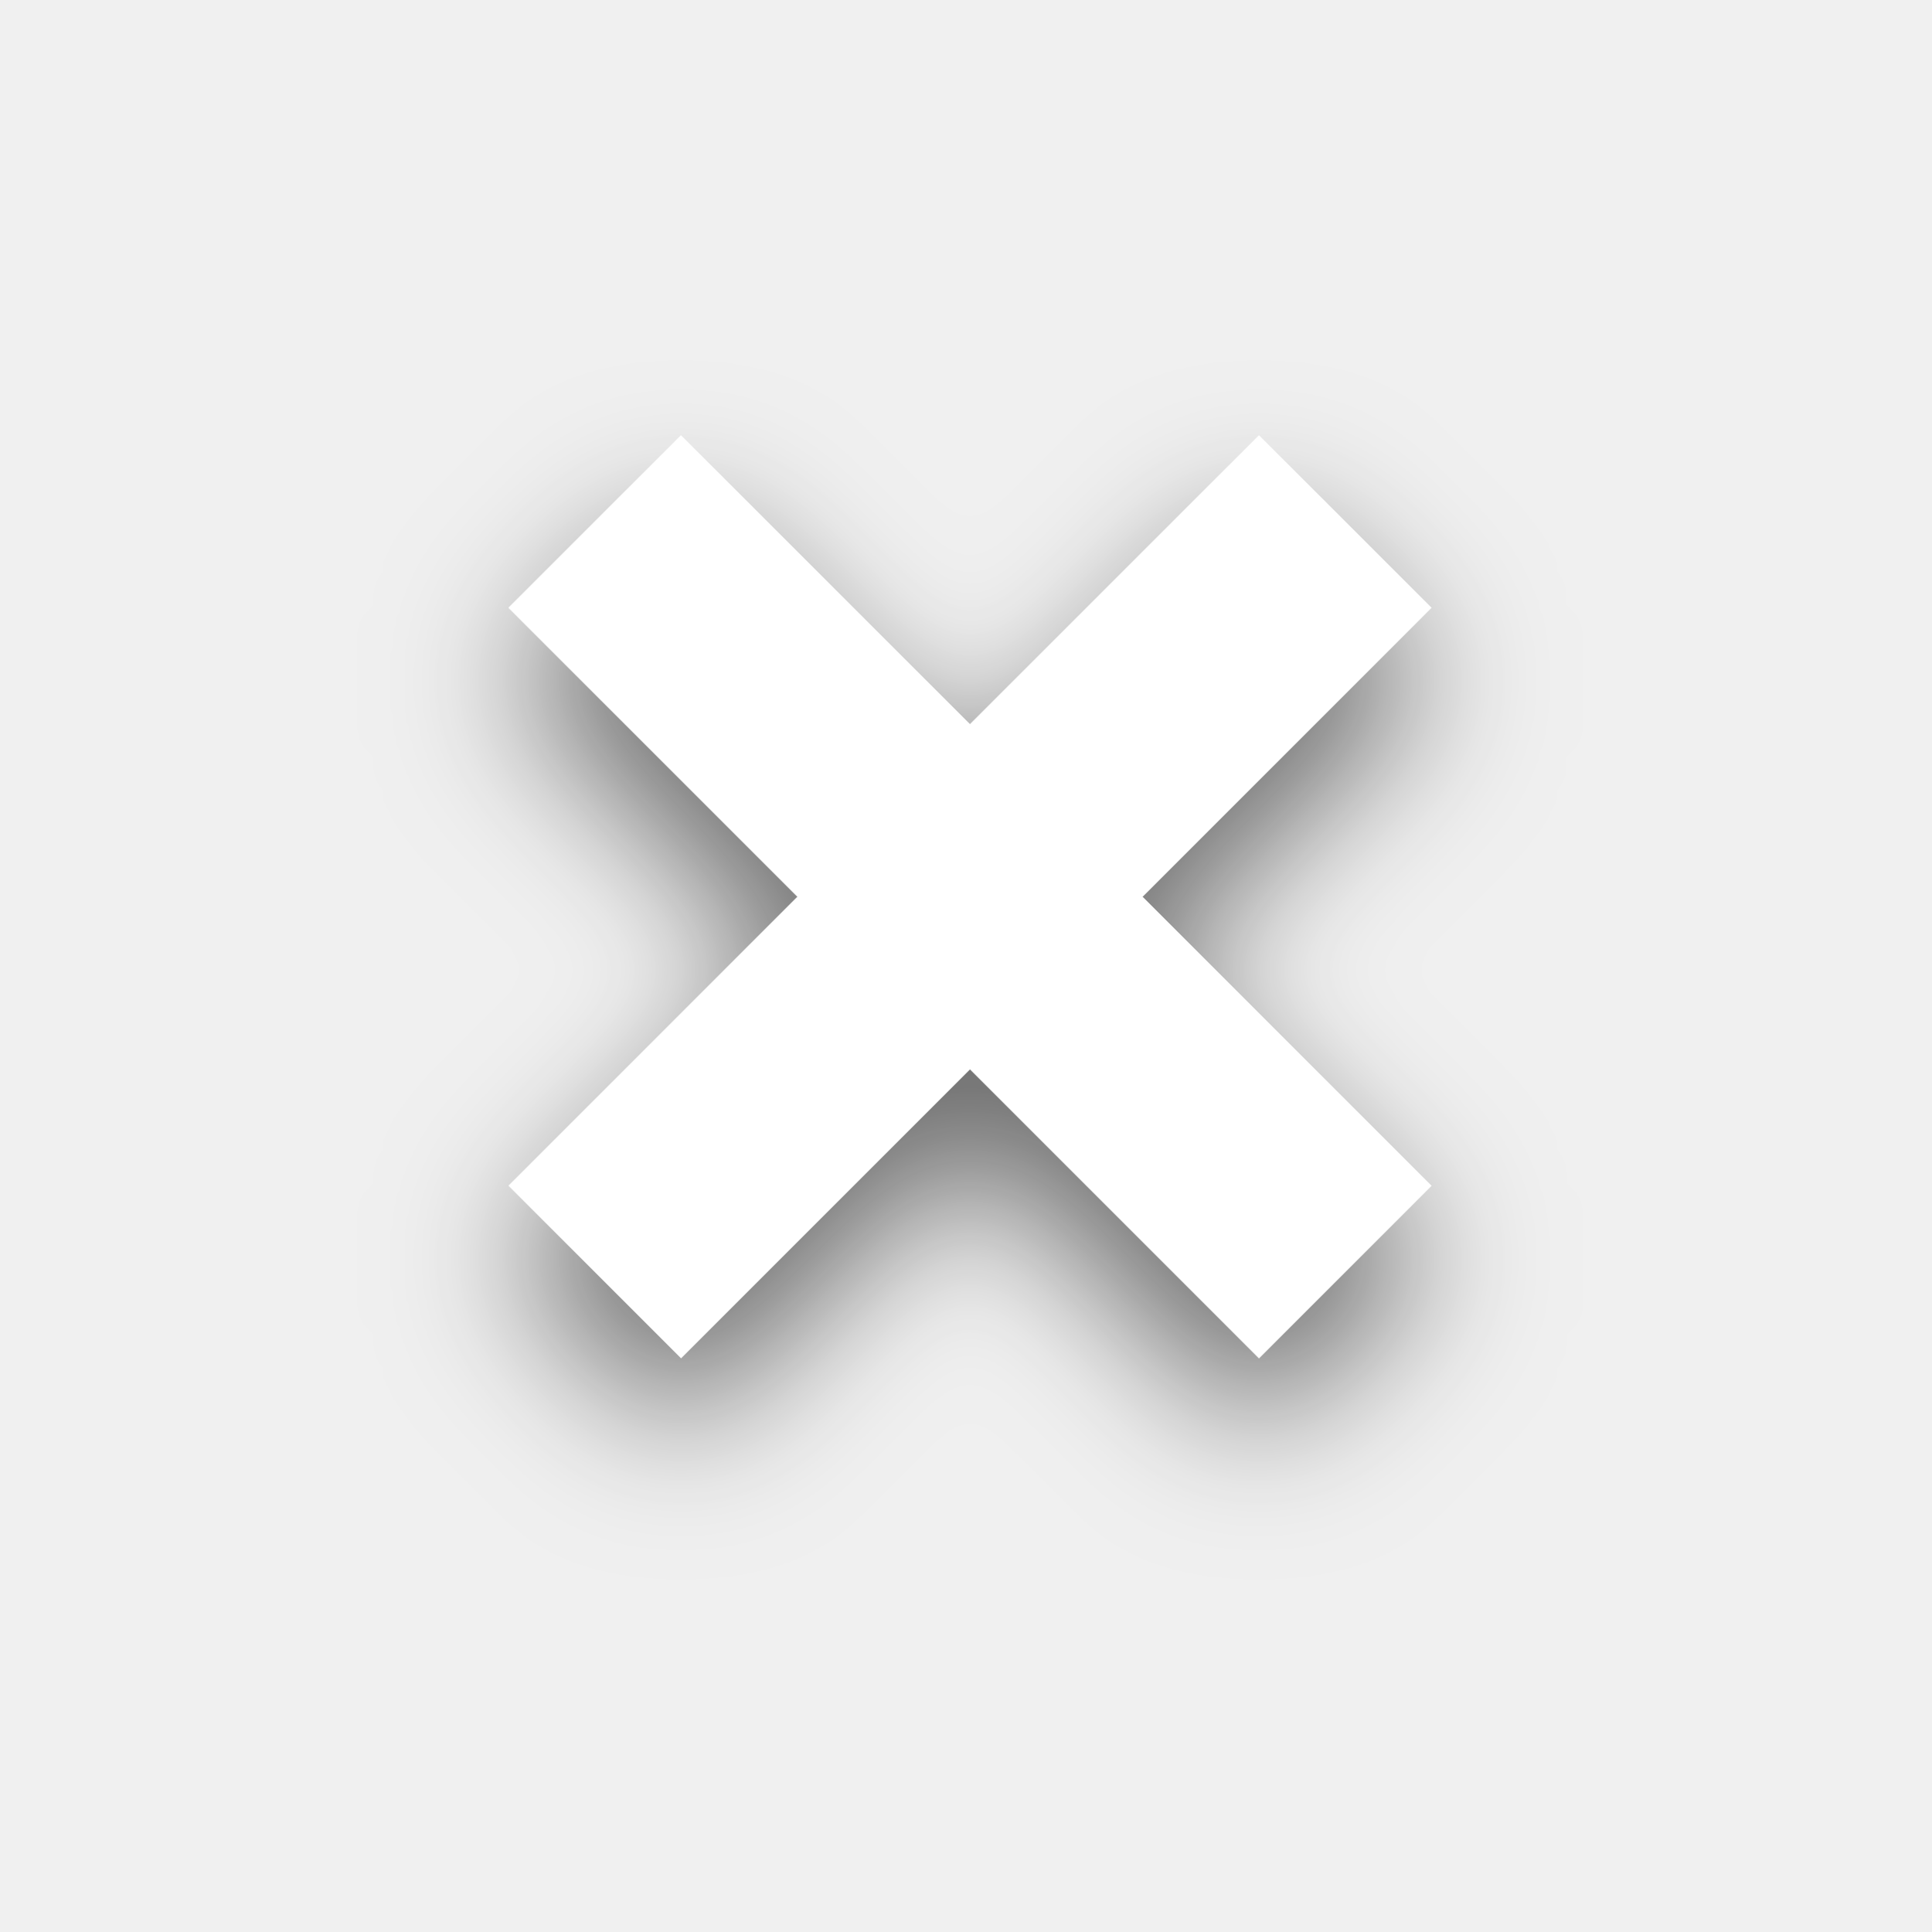
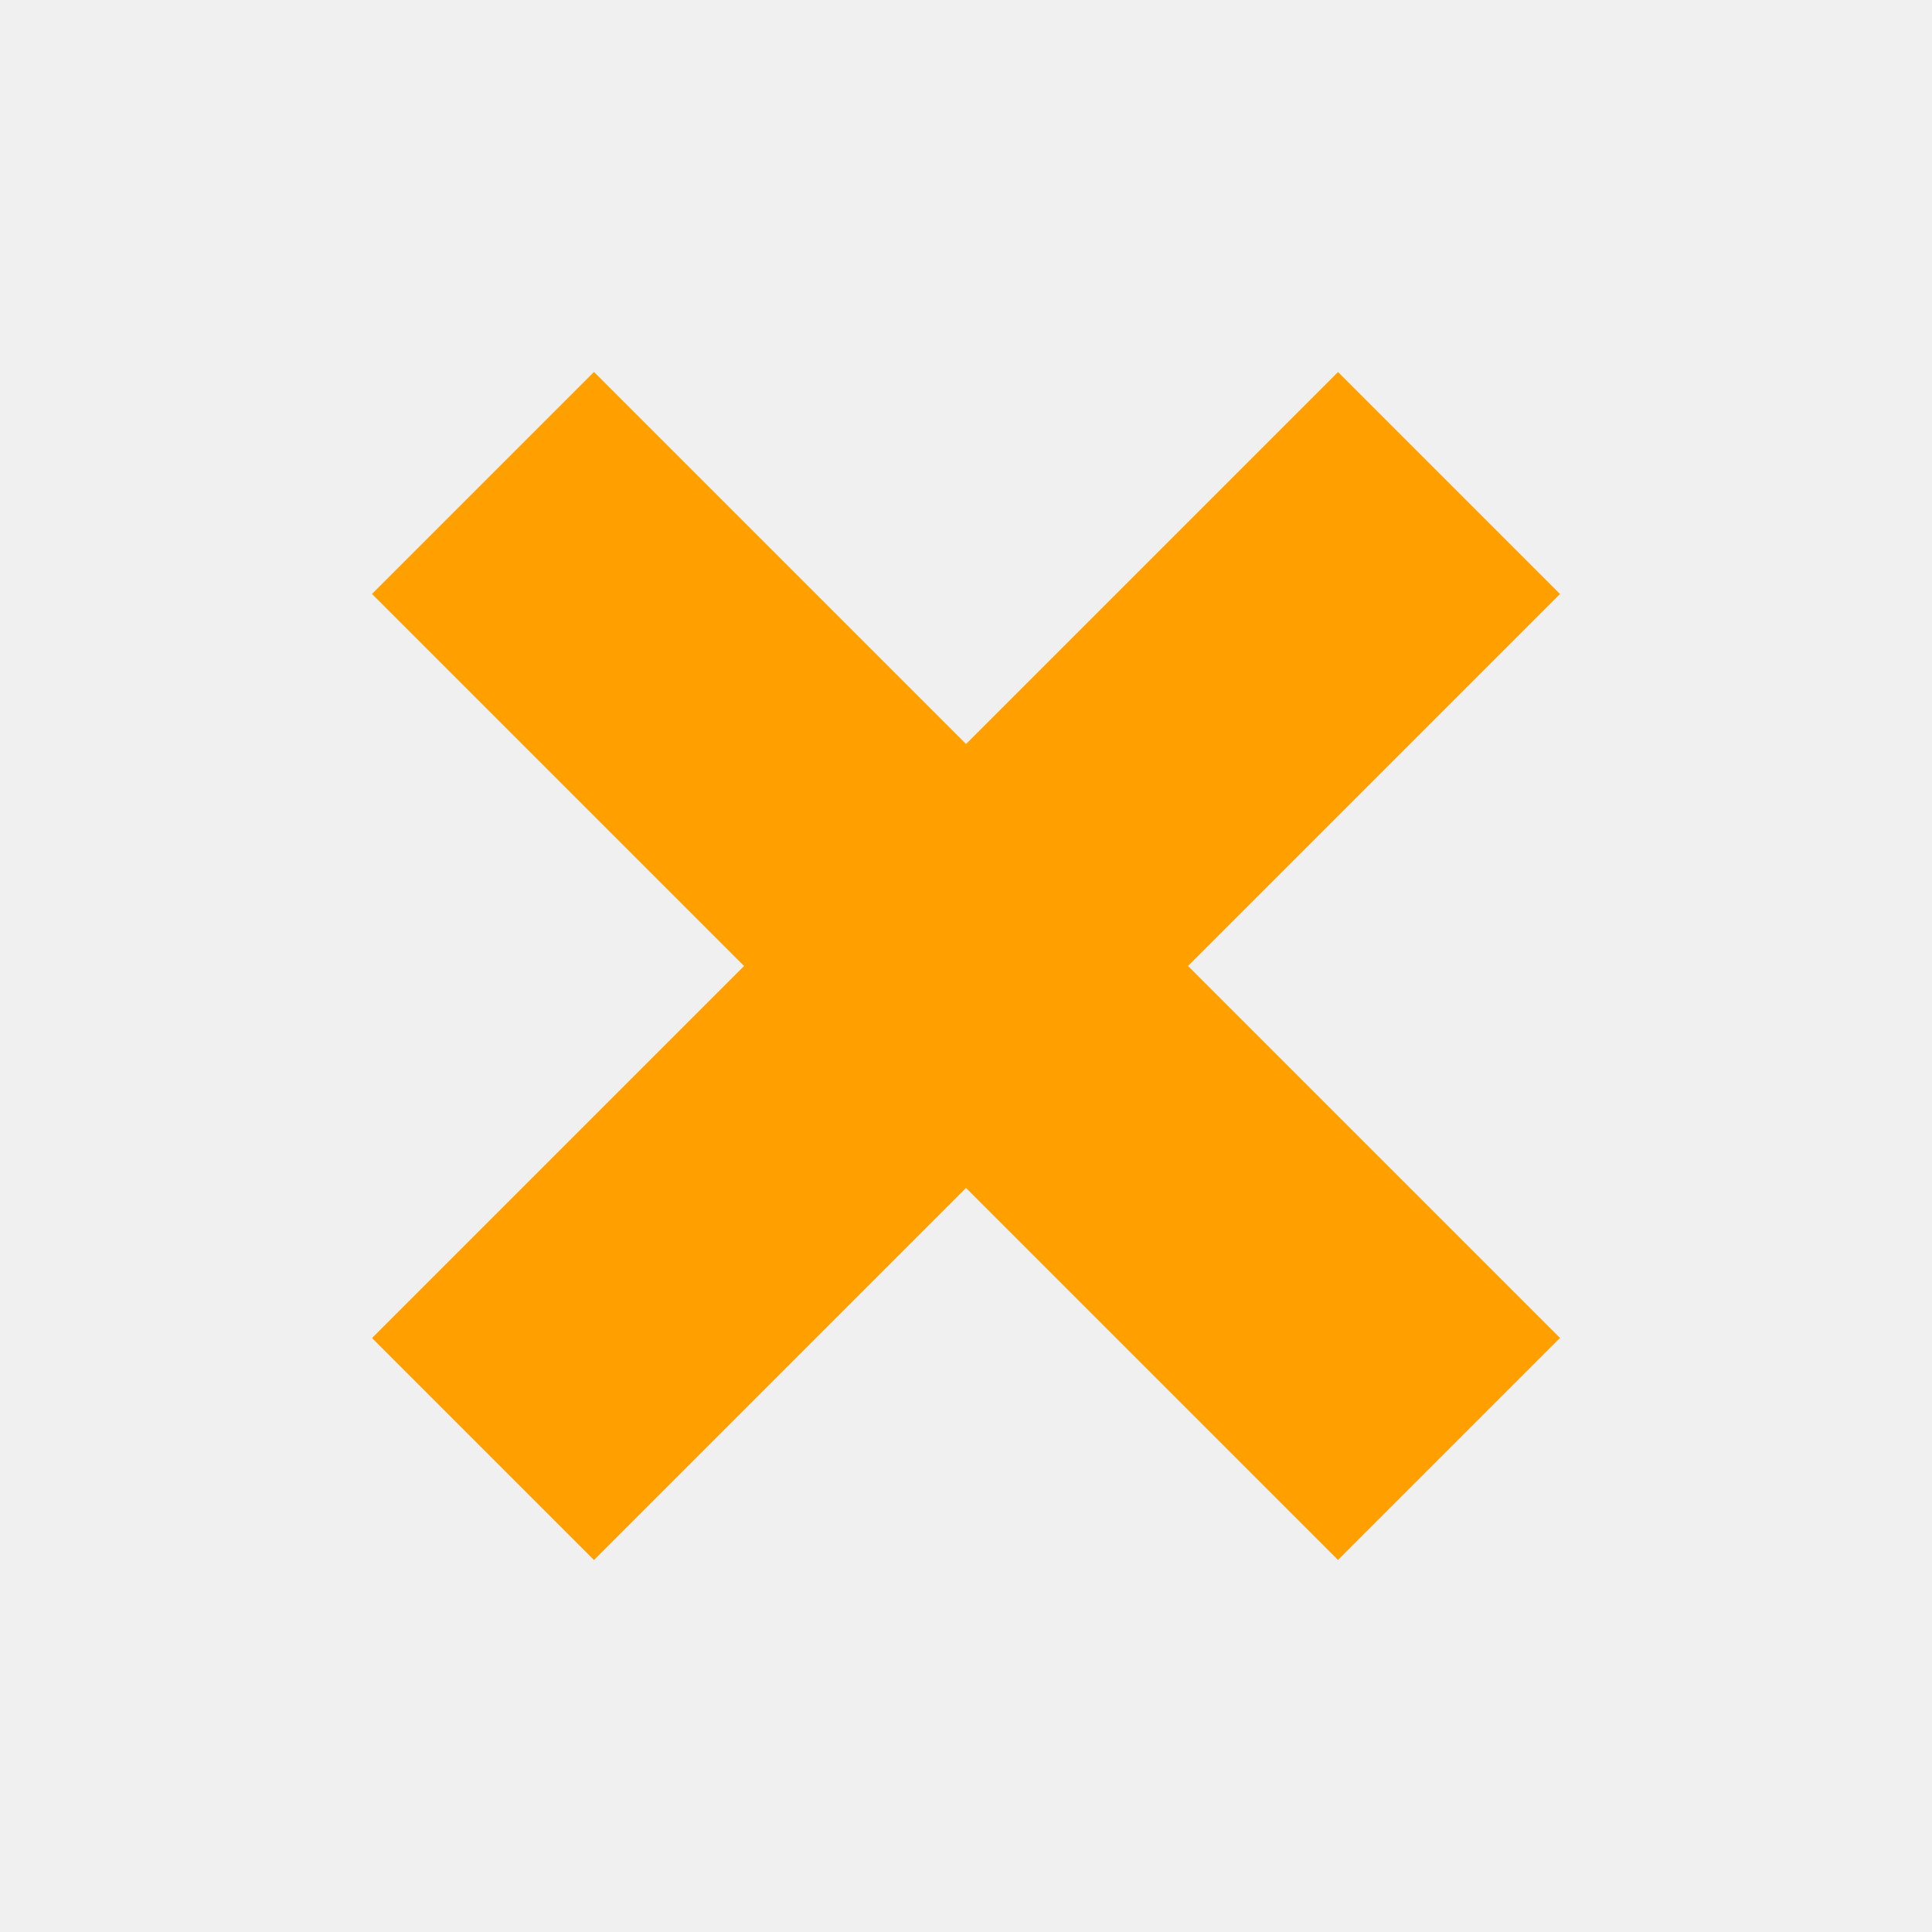
- <svg xmlns="http://www.w3.org/2000/svg" width="79.507" height="79.507" viewBox="0 0 79.507 79.507">
+ <svg xmlns="http://www.w3.org/2000/svg" width="61.506" height="61.506" viewBox="0 0 61.506 61.506">
  <defs>
-     <style>.a{fill:#fff;}.b{filter:url(#a);}</style>
-     <filter id="a" x="0" y="0" width="79.507" height="79.507" filterUnits="userSpaceOnUse">
-       <feOffset dy="3" input="SourceAlpha" />
-       <feGaussianBlur stdDeviation="3" result="b" />
-       <feFlood flood-opacity="0.541" />
-       <feComposite operator="in" in2="b" />
-       <feComposite in="SourceGraphic" />
-     </filter>
+     <style>.a{fill:#ff9f00;}</style>
  </defs>
-   <g transform="translate(1816.358 -115.268) rotate(45)">
-     <g class="b" transform="matrix(0.71, -0.71, 0.71, 0.71, -1202.85, 1365.87)">
-       <path class="a" d="M-15440.341-3838.429v-16.747h-16.751v-9.993h16.751v-16.75h9.992v16.75h16.751v9.993h-16.751v16.747Z" transform="translate(8224.64 13680.74) rotate(45)" />
+   <g transform="translate(-1404.746 -270.074)">
+     <g transform="translate(3212.105 148.805) rotate(45)">
+       <path class="a" d="M-12873.341-3872.085v-16.751h-16.751v-9.993h16.751v-16.748h9.993v16.748h16.747v9.993h-16.747v16.751Z" transform="translate(11719.591 5257.577)" />
    </g>
  </g>
</svg>
